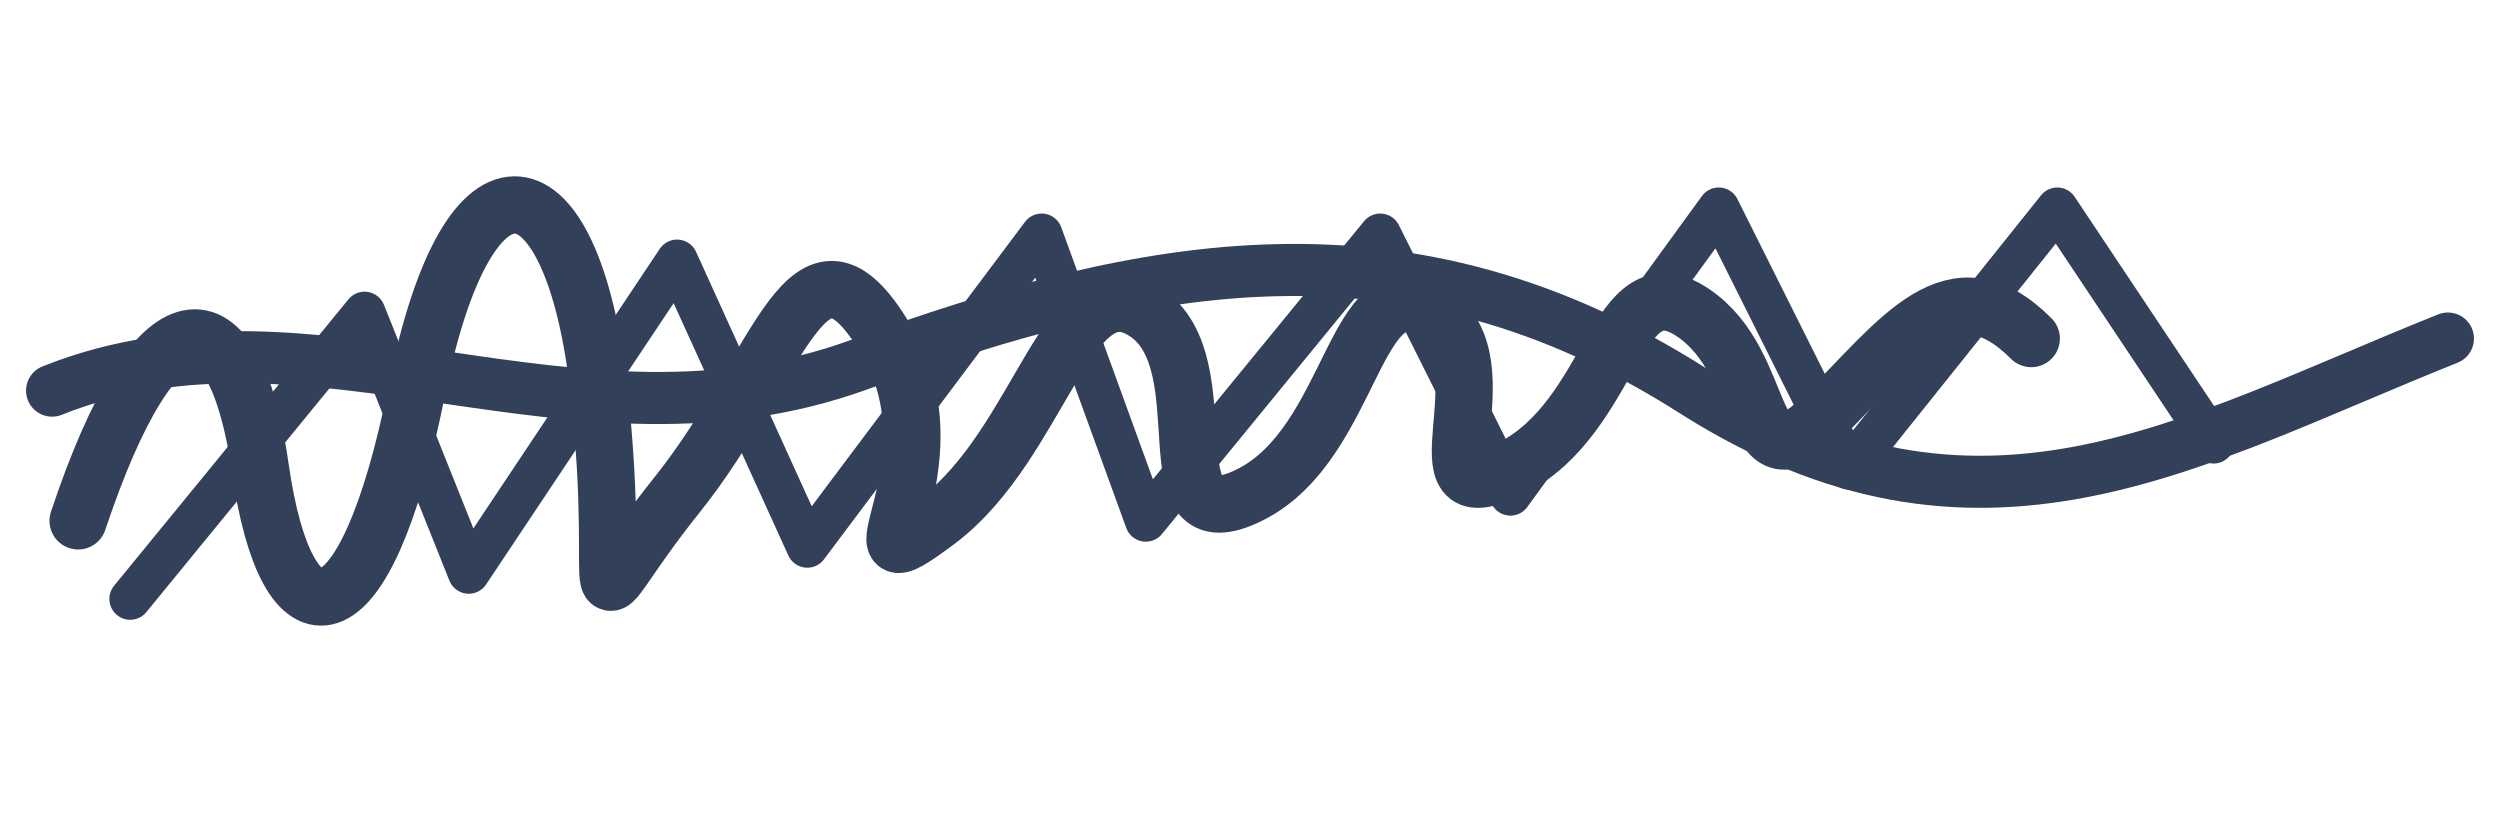
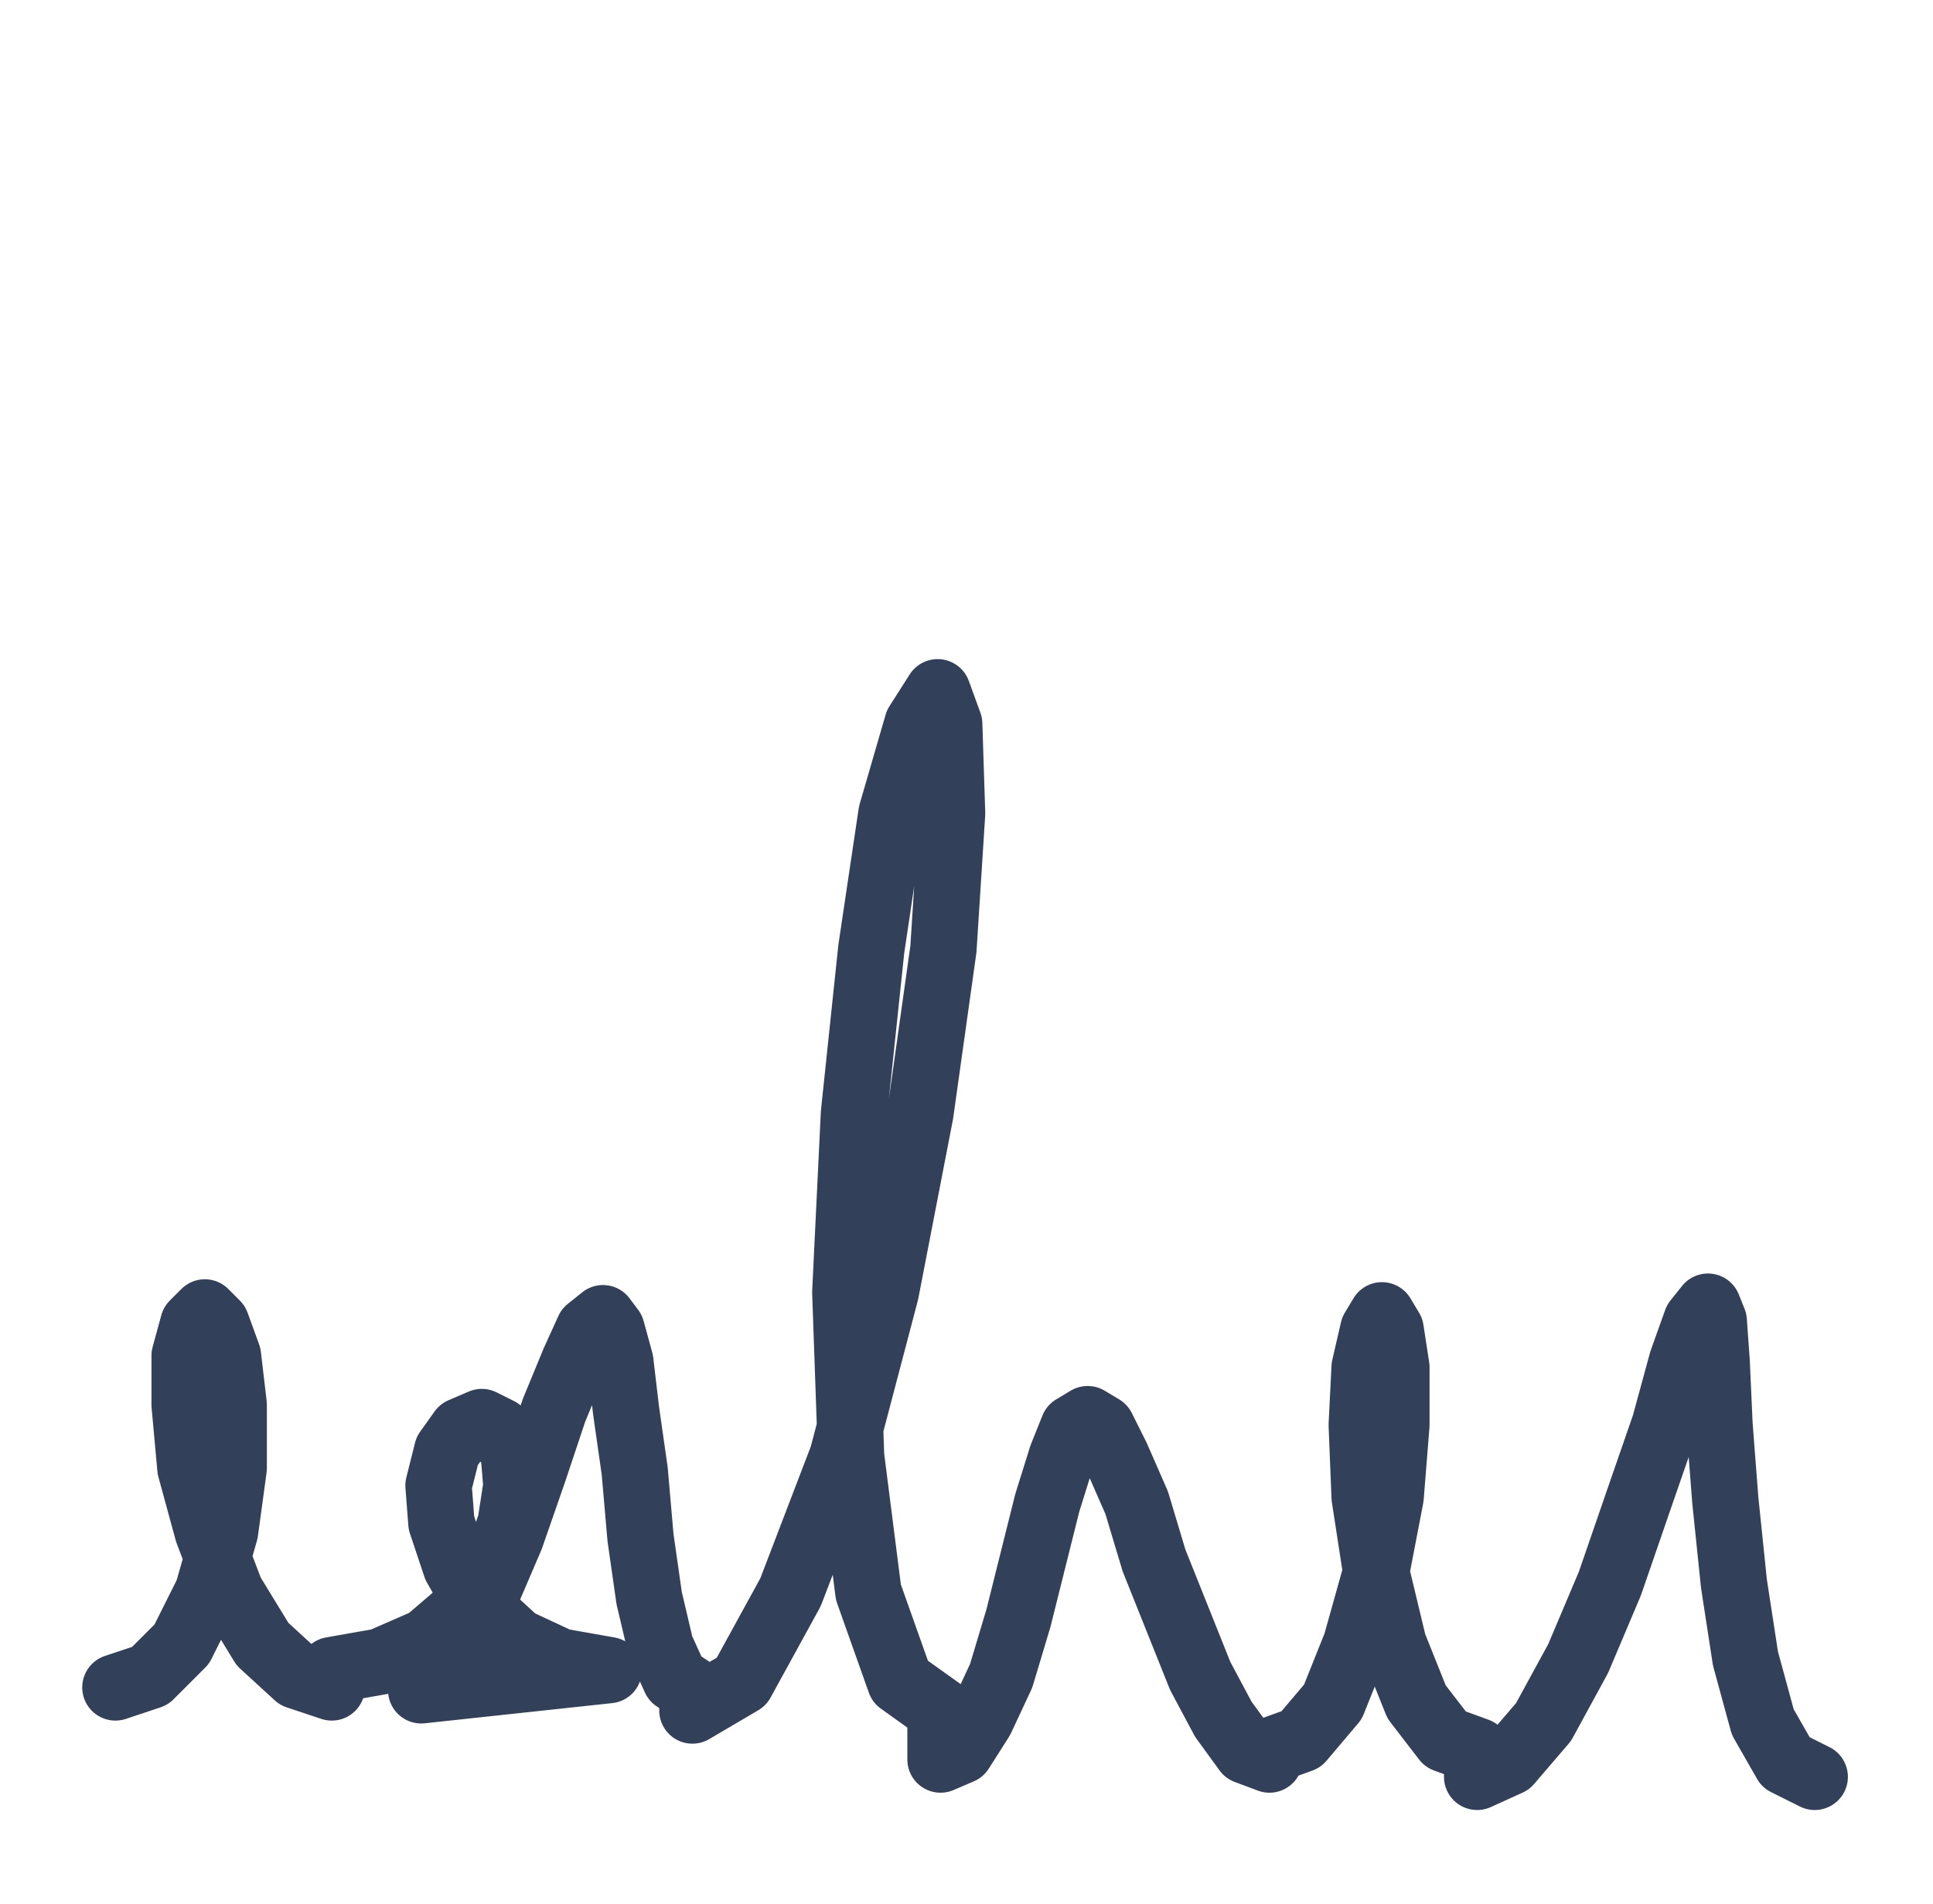
- <svg xmlns="http://www.w3.org/2000/svg" width="96" height="32" viewBox="0 0 96 32">
-   <path d="M3 20c3-9 6-9 7-2s4 7 6-3 6-9 7 0-1 9 3 4 5-11 8-6-2 10 2 7 5-10 8-8 0 9 4 7 4-9 7-7-1 8 3 6 4-8 7-6 2 7 5 4 5-6 8-3" fill="none" stroke="#33405a" stroke-width="2.2" stroke-linecap="round" stroke-linejoin="round" />
-   <path d="M2 15c10-4 20 3 31-1s21-6 32 1 19 2 29-2" fill="none" stroke="#33405a" stroke-width="2" stroke-linecap="round" />
-   <path d="M5 23l9-11 4 10 8-12 5 11 9-12 4 11 9-11 5 10 8-11 5 10 8-10 6 9" fill="none" stroke="#33405a" stroke-width="1.6" stroke-linecap="round" stroke-linejoin="round" />
+ <svg xmlns="http://www.w3.org/2000/svg" width="67" height="66" viewBox="0 0 67 66">
+   <path d="M4.0 58.5 5.2 58.1 6.3 57.0 7.2 55.2 7.8 53.1 8.1 50.9 8.1 48.7 7.9 47.0 7.5 45.9 7.1 45.5 6.7 45.9 6.4 47.0 6.4 48.7 6.6 50.9 7.2 53.1 8.0 55.2 9.1 57.0 10.3 58.1 11.5 58.5 11.5 57.9 13.2 57.6 14.8 56.9 16.2 55.7 17.2 54.3 17.7 52.8 17.9 51.5 17.8 50.3 17.3 49.6 16.7 49.3 16.0 49.6 15.5 50.3 15.2 51.5 15.3 52.8 15.8 54.3 16.6 55.7 17.9 56.9 19.4 57.6 21.1 57.9 14.6 58.6 15.3 58.2 16.0 57.1 16.8 55.4 17.7 53.3 18.5 51.0 19.2 48.9 19.9 47.2 20.4 46.1 20.9 45.7 21.2 46.1 21.5 47.2 21.7 48.9 22.0 51.0 22.2 53.3 22.5 55.4 22.9 57.1 23.4 58.2 24.0 58.6 24.0 59.3 25.7 58.3 27.4 55.2 29.2 50.5 30.7 44.8 31.9 38.6 32.7 32.9 33.0 28.2 32.9 25.1 32.5 24.0 31.8 25.1 30.9 28.2 30.2 32.9 29.6 38.6 29.3 44.8 29.5 50.5 30.1 55.2 31.2 58.3 32.6 59.3 32.6 61.0 33.3 60.7 34.0 59.6 34.7 58.1 35.3 56.1 35.8 54.1 36.3 52.1 36.8 50.5 37.2 49.5 37.7 49.2 38.2 49.5 38.7 50.5 39.4 52.1 40.0 54.1 40.8 56.1 41.6 58.1 42.4 59.6 43.2 60.7 44.0 61.0 44.0 60.7 45.1 60.3 46.2 59.0 47.0 57.0 47.7 54.5 48.2 51.9 48.4 49.4 48.4 47.4 48.2 46.1 47.9 45.6 47.6 46.1 47.3 47.4 47.2 49.4 47.3 51.9 47.7 54.5 48.3 57.0 49.1 59.0 50.1 60.3 51.2 60.7 51.2 61.6 52.3 61.1 53.5 59.7 54.7 57.5 55.8 54.9 56.8 52.0 57.7 49.4 58.3 47.2 58.8 45.8 59.2 45.3 59.4 45.8 59.5 47.2 59.6 49.4 59.8 52.0 60.1 54.9 60.5 57.5 61.1 59.7 61.9 61.1 62.9 61.6" fill="none" stroke="#33405a" stroke-width="2.3" stroke-linecap="round" stroke-linejoin="round" />
</svg>
